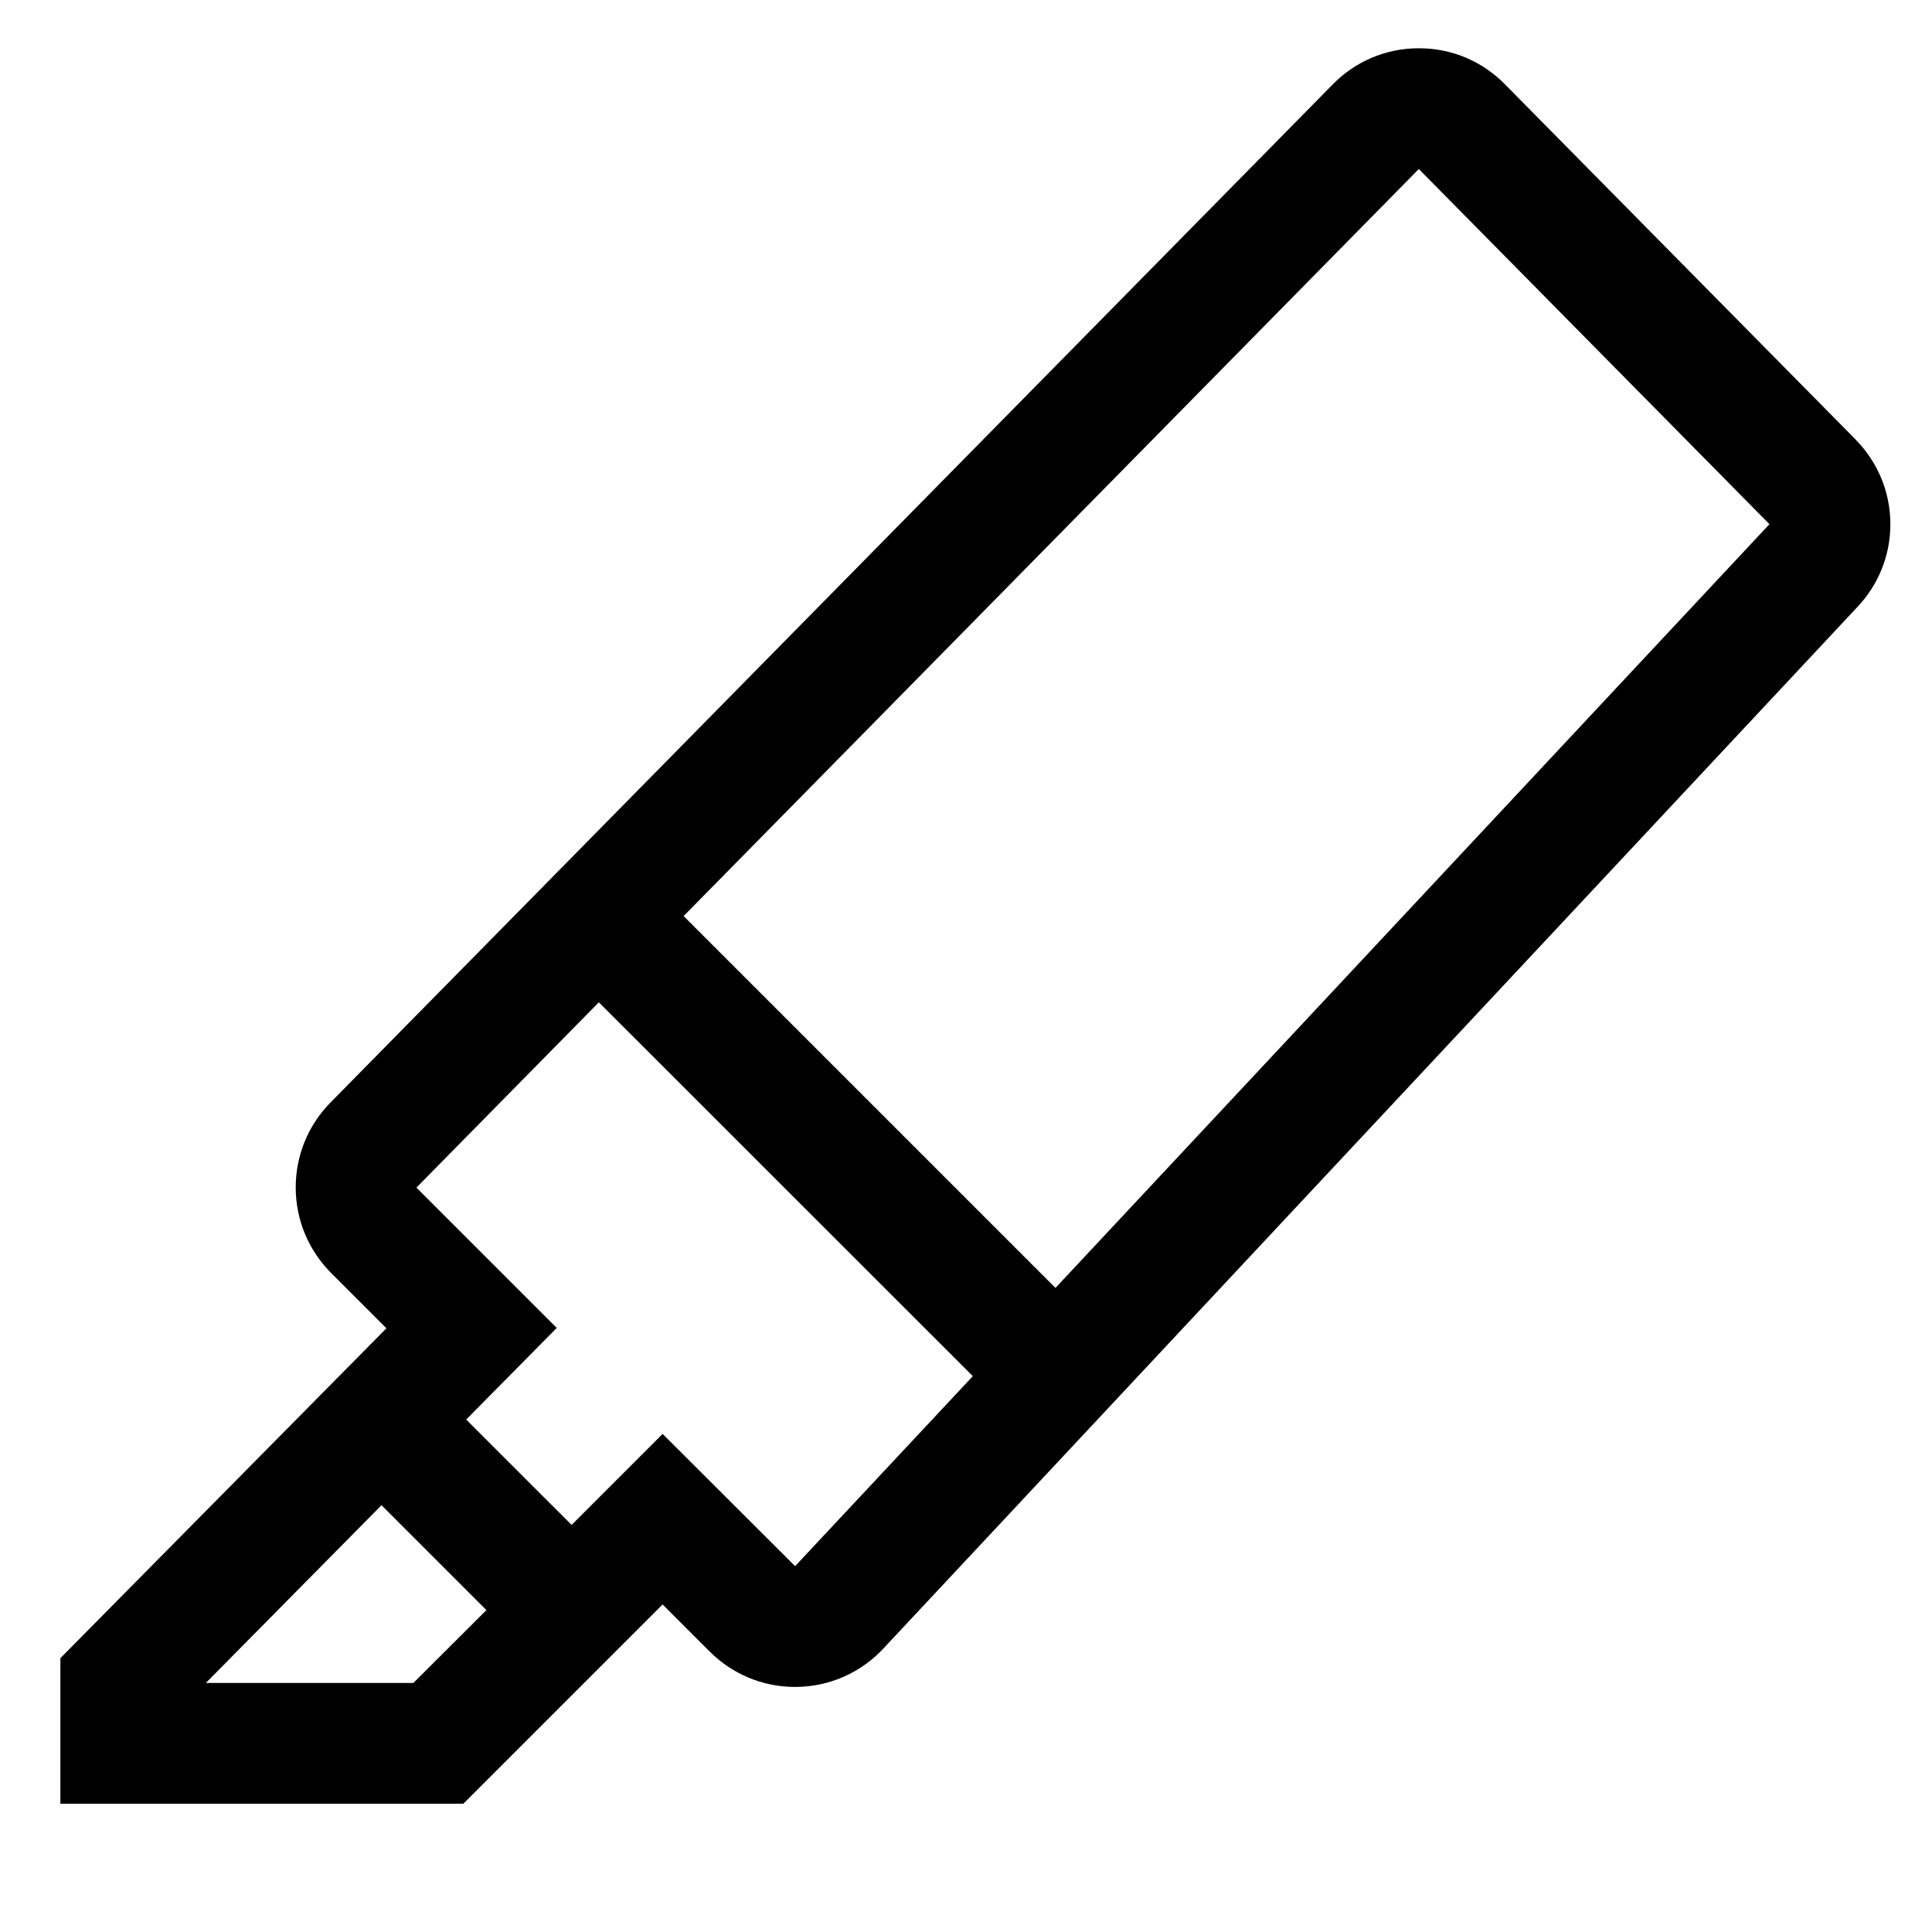
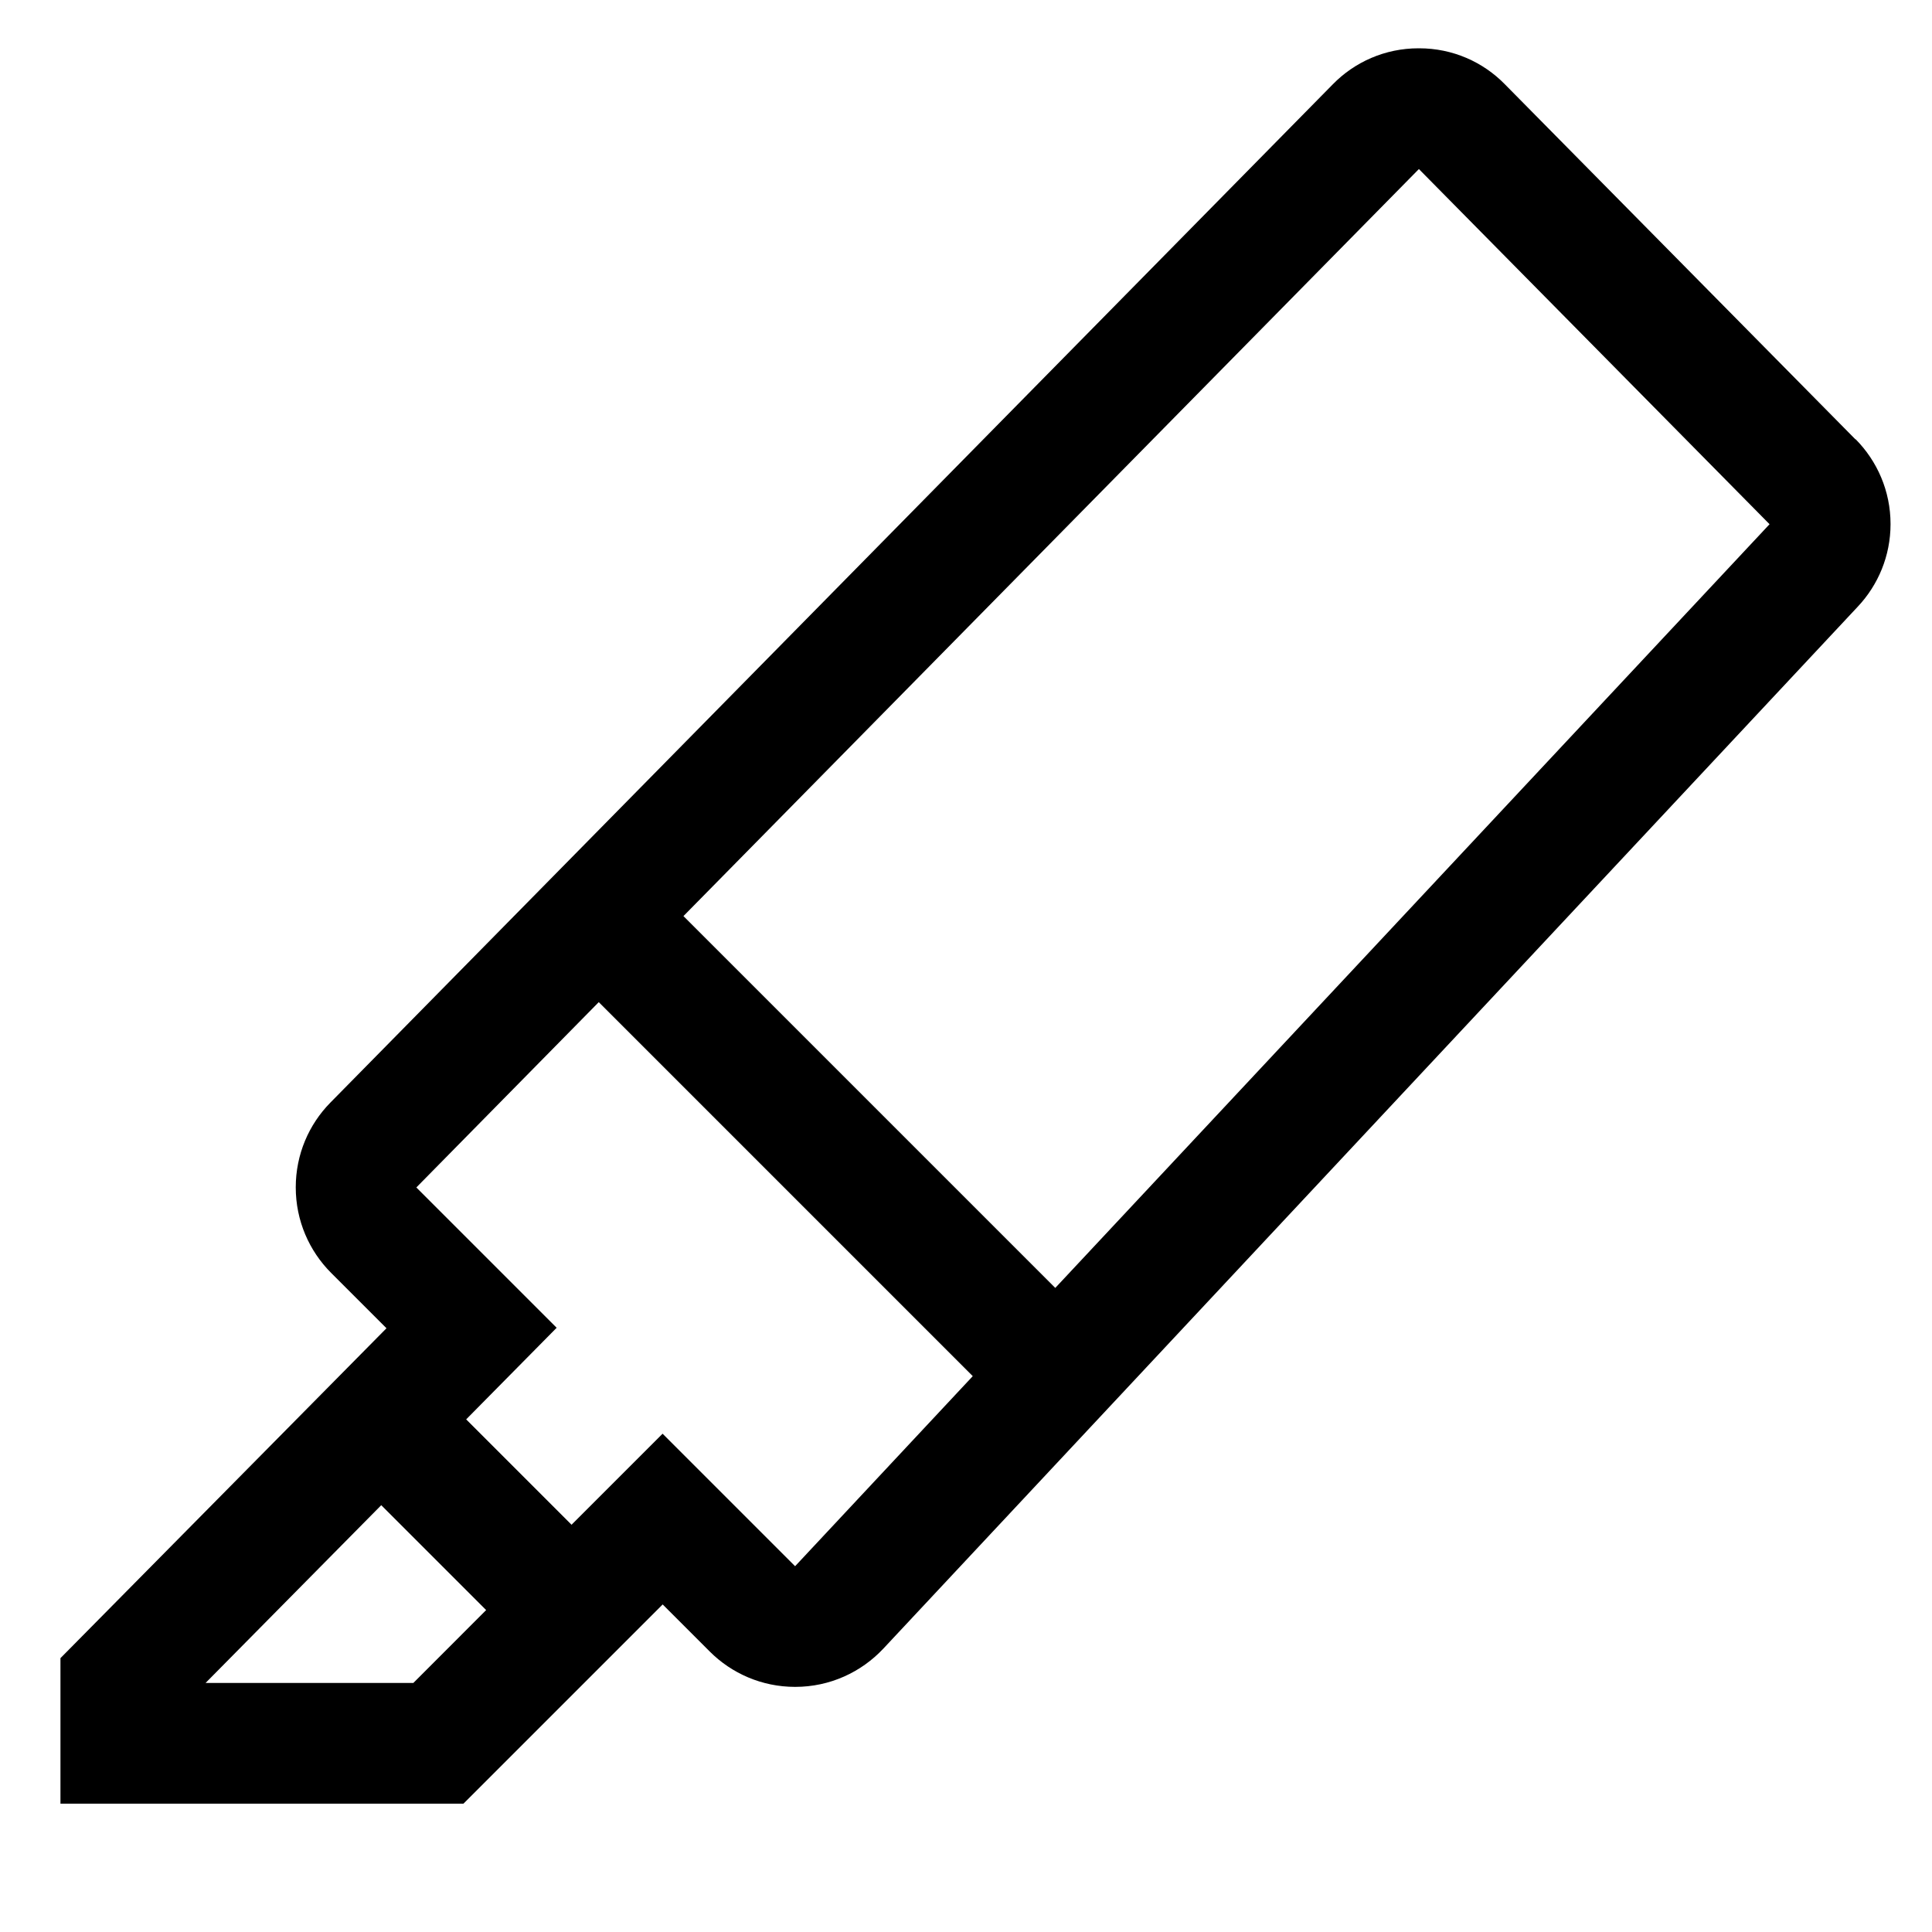
- <svg xmlns="http://www.w3.org/2000/svg" version="1.1" width="64" height="64" viewBox="0 0 64 64">
-   <path d="M61.464 14.554l-11.615-11.765c-0.721-0.735-1.725-1.19-2.835-1.19-0.005 0-0.010 0-0.015 0h0.001c-0.002 0-0.005 0-0.008 0-1.112 0-2.118 0.457-2.839 1.193l-0.001 0.001-33.211 33.736c-0.708 0.723-1.145 1.713-1.145 2.806 0 1.104 0.446 2.104 1.168 2.829l1.837 1.837-10.801 10.928v4.821h13.35l6.6-6.6 1.56 1.56c0.724 0.724 1.724 1.172 2.828 1.172 1.152 0 2.19-0.487 2.919-1.266l0.002-0.002 32.279-34.517c0.671-0.712 1.083-1.674 1.083-2.732 0-1.096-0.443-2.089-1.159-2.81l0 0zM13.694 55.75h-6.875l5.819-5.888 3.475 3.475zM26.339 51.881l-4.389-4.381-3.015 3.015-3.492-3.491 3-3.034-4.649-4.649 6.043-6.138 12.389 12.384zM34.964 42.664l-12.318-12.318 24.354-24.747 11.615 11.765z" />
+ <svg xmlns="http://www.w3.org/2000/svg" version="1.1" width="24" height="24" viewBox="0 0 24 24">
+   <path d="M23.049 5.458l-4.356-4.412c-0.27-0.276-0.647-0.446-1.063-0.446-0.002 0-0.003 0-0.005 0h-0.001c-0.001 0-0.002 0-0.003 0-0.417 0-0.794 0.171-1.064 0.447l-0 0-12.454 12.651c-0.266 0.271-0.429 0.642-0.429 1.052 0 0.414 0.167 0.789 0.438 1.061l0.689 0.689-4.050 4.098v1.808h5.006l2.475-2.475 0.585 0.585c0.271 0.271 0.646 0.439 1.061 0.439 0.432 0 0.821-0.183 1.095-0.475l0.001-0.001 12.105-12.944c0.251-0.267 0.406-0.628 0.406-1.025 0-0.411-0.166-0.783-0.434-1.054l0 0zM5.135 20.906h-2.581l2.182-2.208 1.303 1.303zM9.877 19.456l-1.646-1.646-1.131 1.131-1.309-1.309 1.124-1.138-1.743-1.743 2.266-2.302 4.646 4.646zM13.109 15.999l-4.619-4.619 9.136-9.28 4.356 4.412z" />
</svg>
